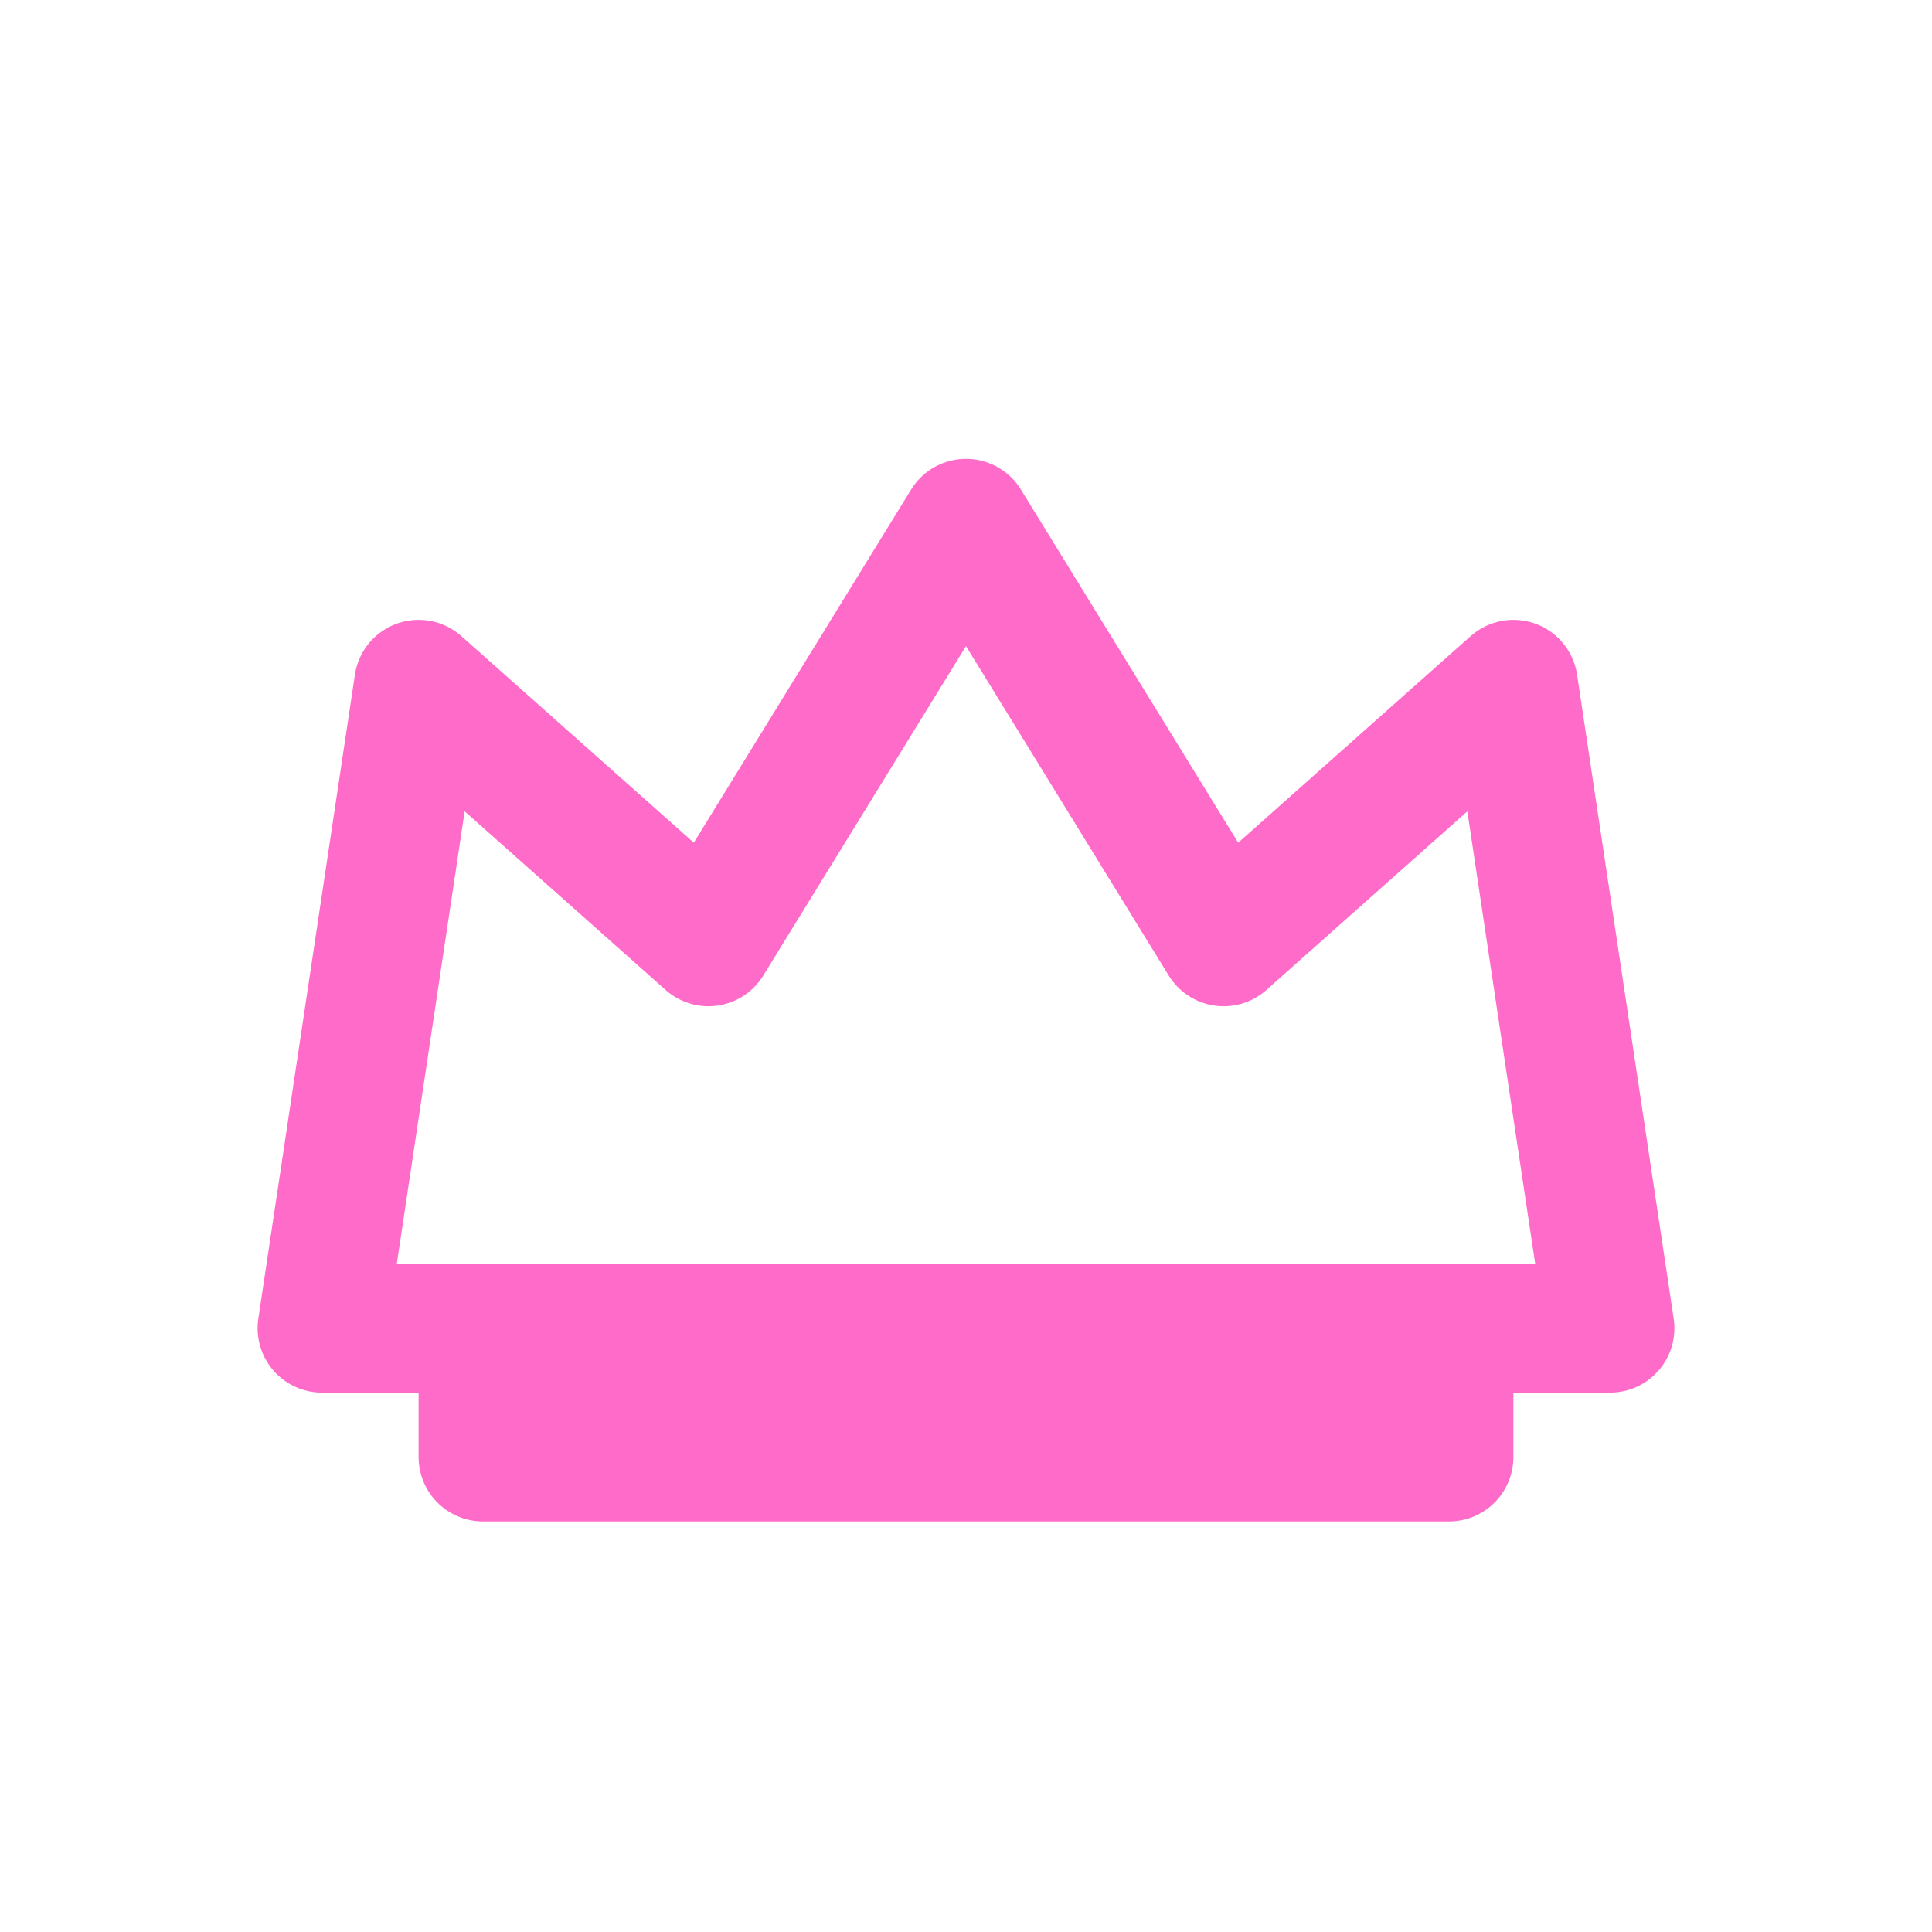
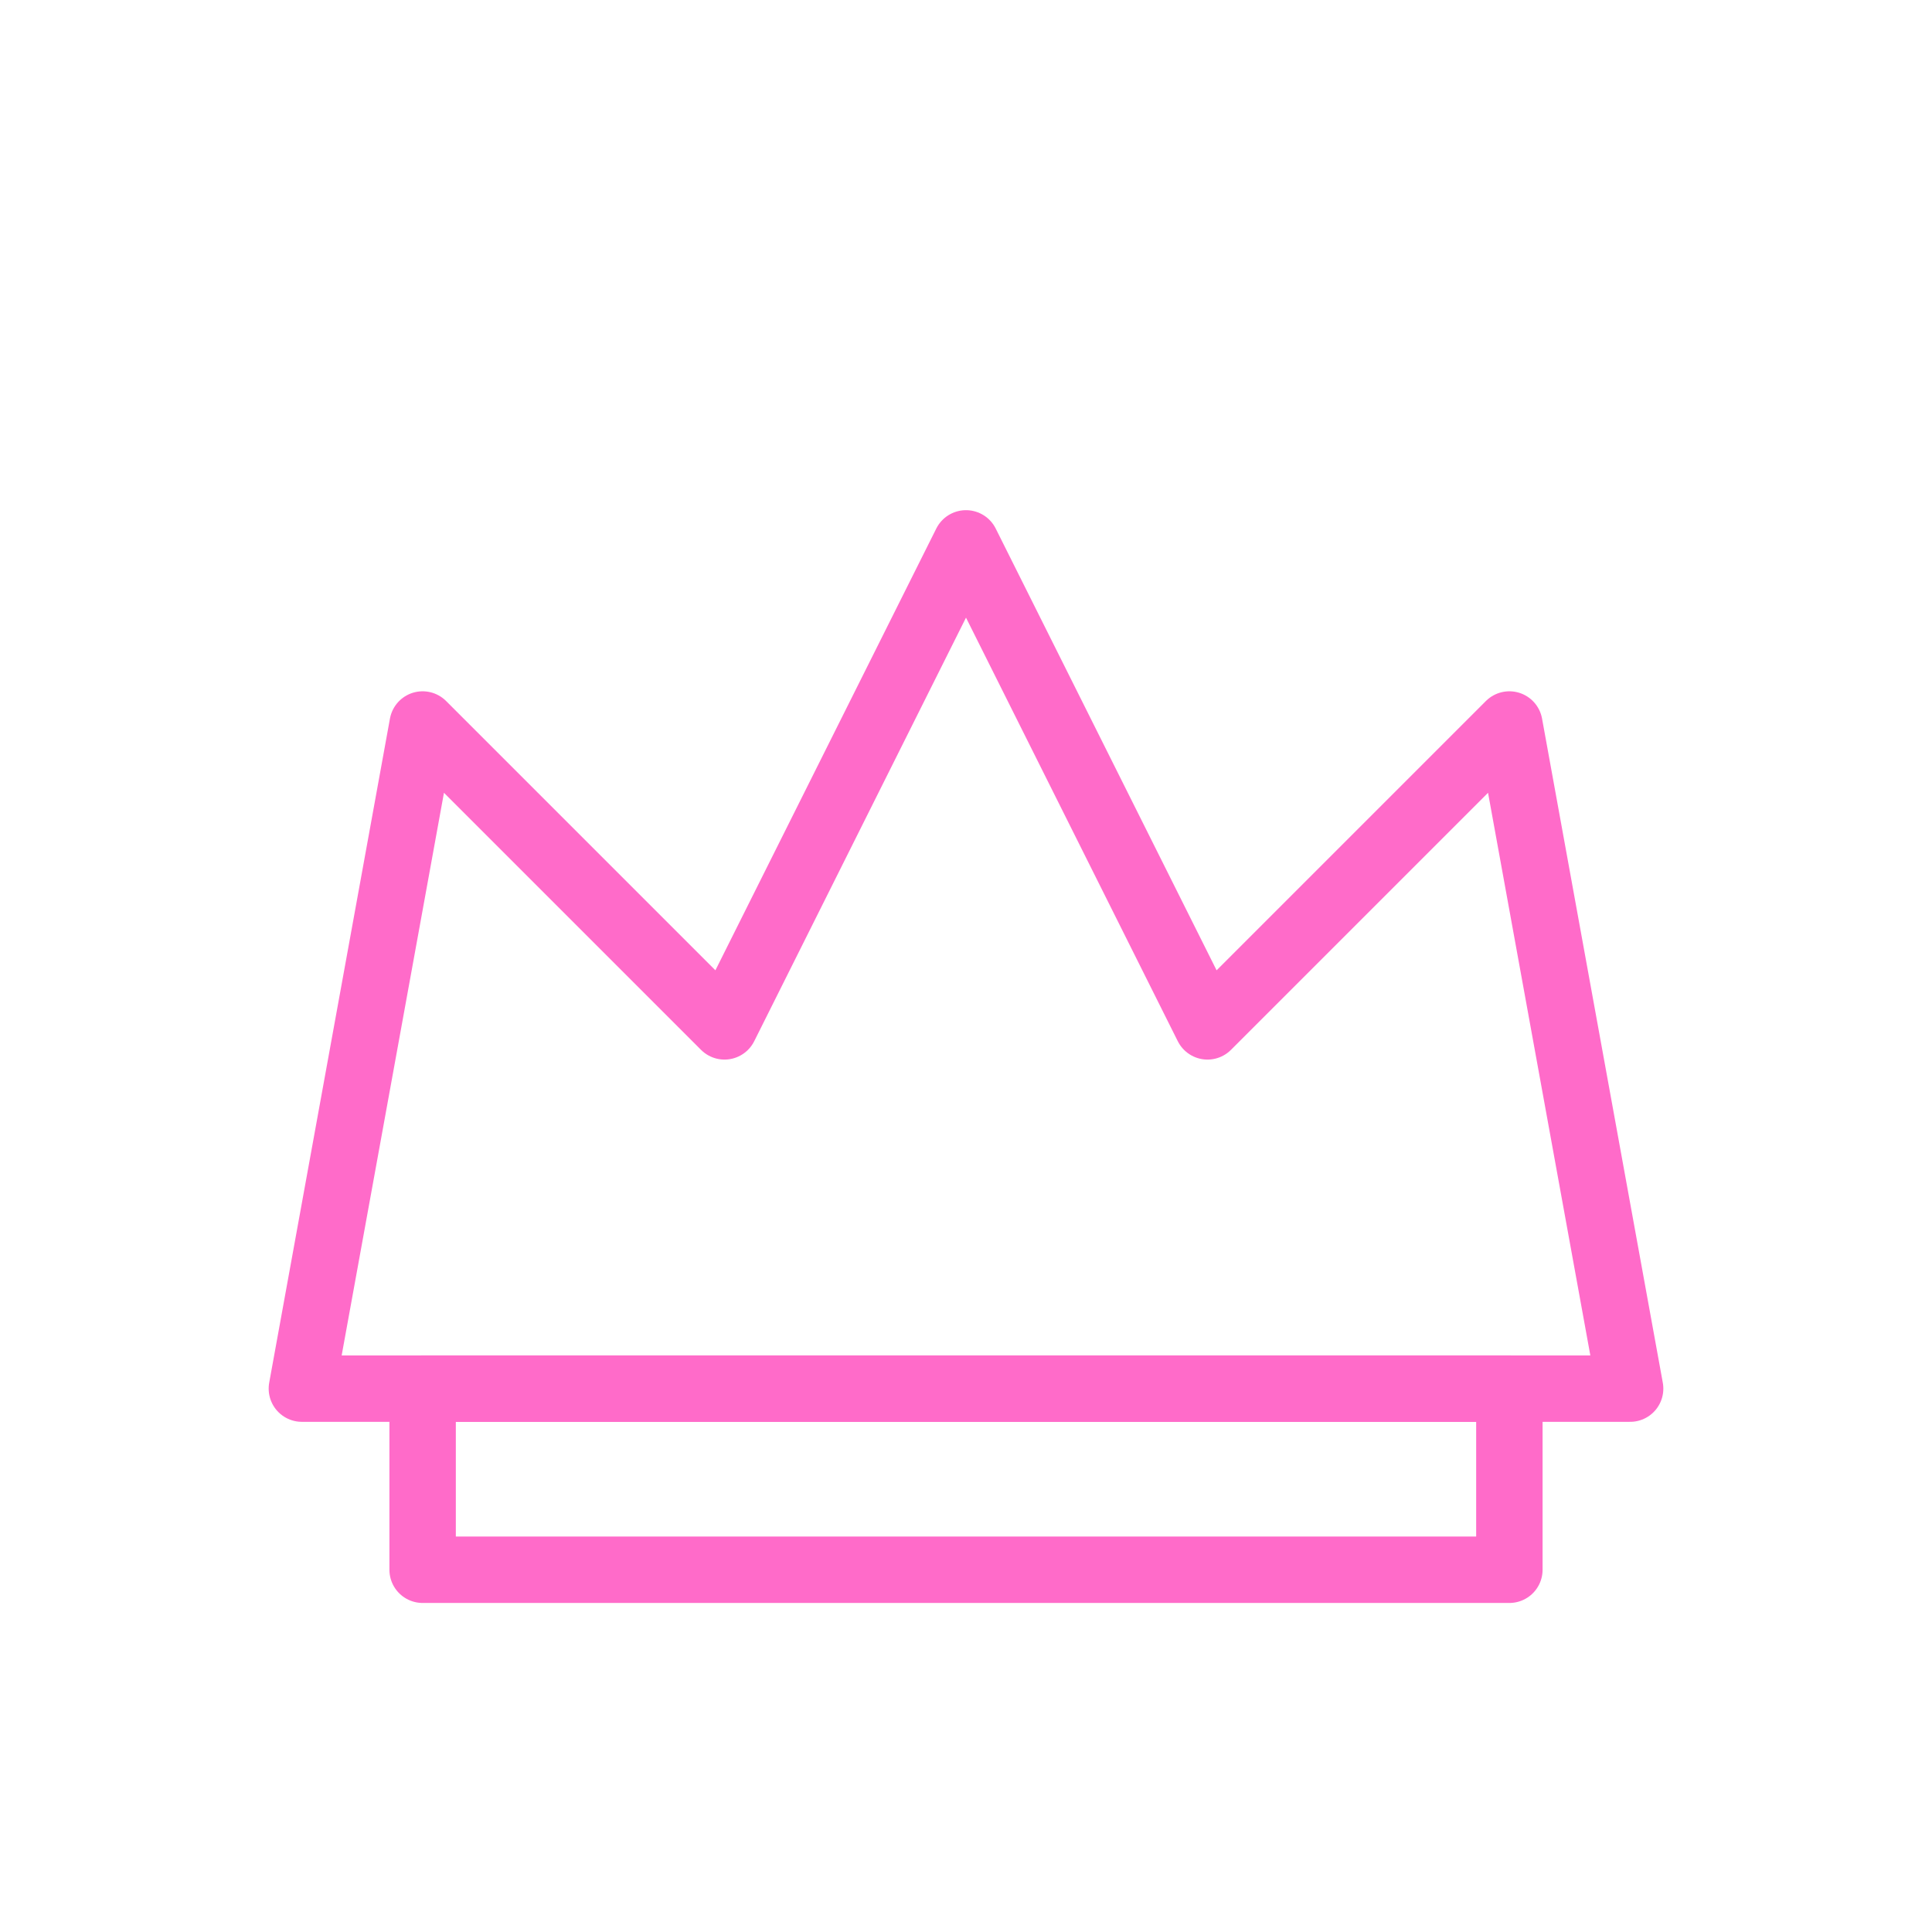
- <svg xmlns="http://www.w3.org/2000/svg" viewBox="0 0 24 24" fill="none" stroke="#ff6bc9" stroke-width="1.6" stroke-linecap="round" stroke-linejoin="round">
-   <path d="M4 16.5h16l-1.2-8-3.6 3.2L12 6.5 8.8 11.7 5.2 8.5 4 16.5z" />
-   <path d="M6 16.5h12v1.6H6z" />
+ <svg xmlns="http://www.w3.org/2000/svg" viewBox="0 0 64 64" fill="none" stroke="#ff6bc9" stroke-width="2.2" stroke-linecap="round" stroke-linejoin="round">
+   <path d="M10 46h44l-4-22-10 10-8-16-8 16-10-10-4 22z" />
+   <path d="M14 46h36v6H14z" />
</svg>
